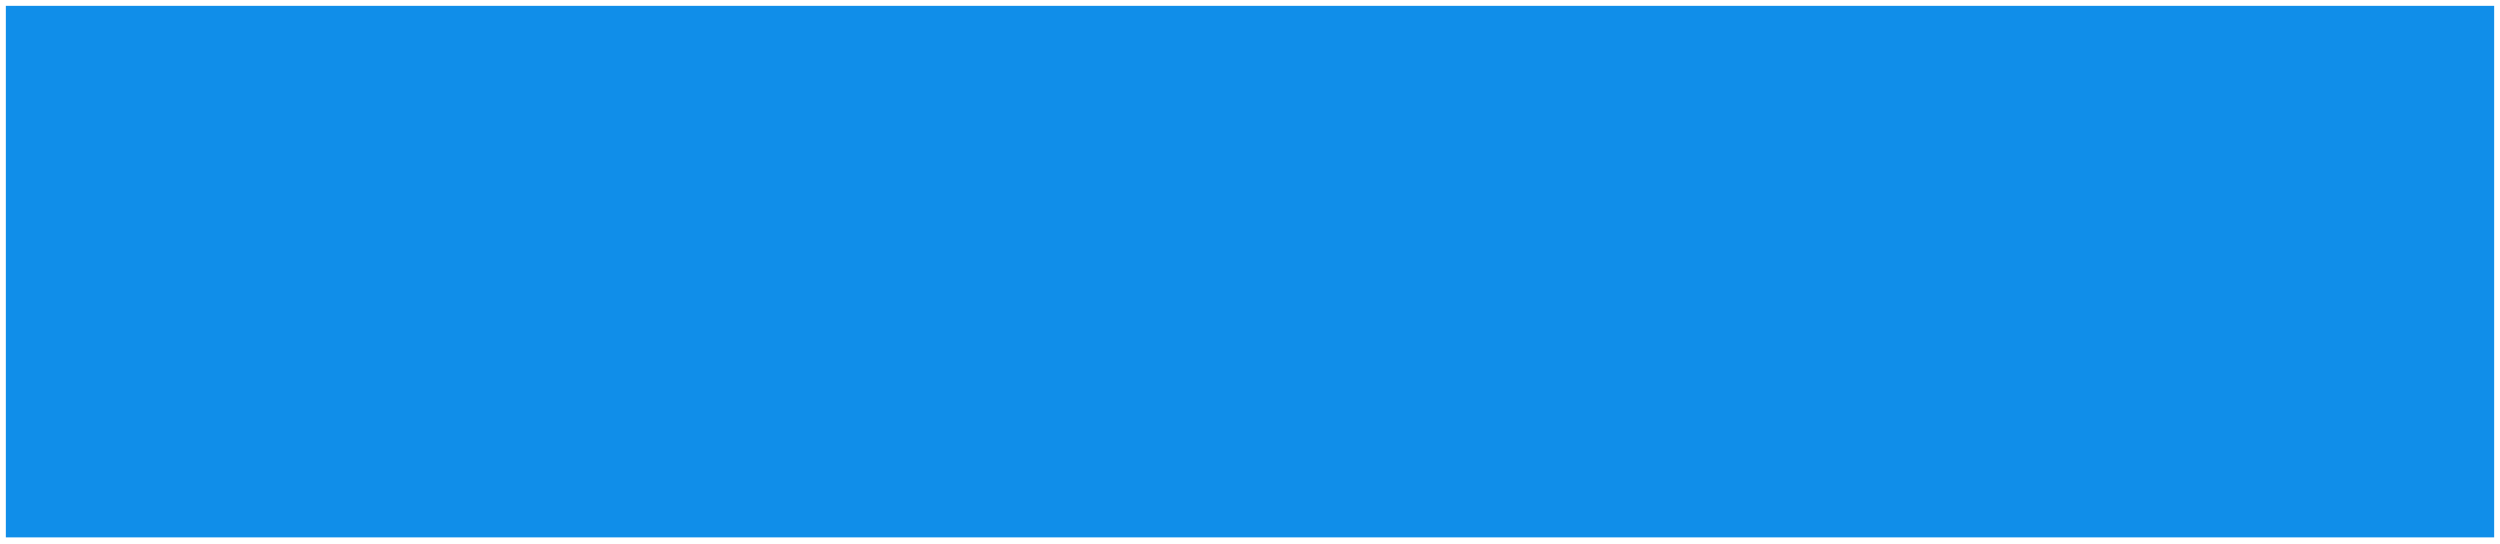
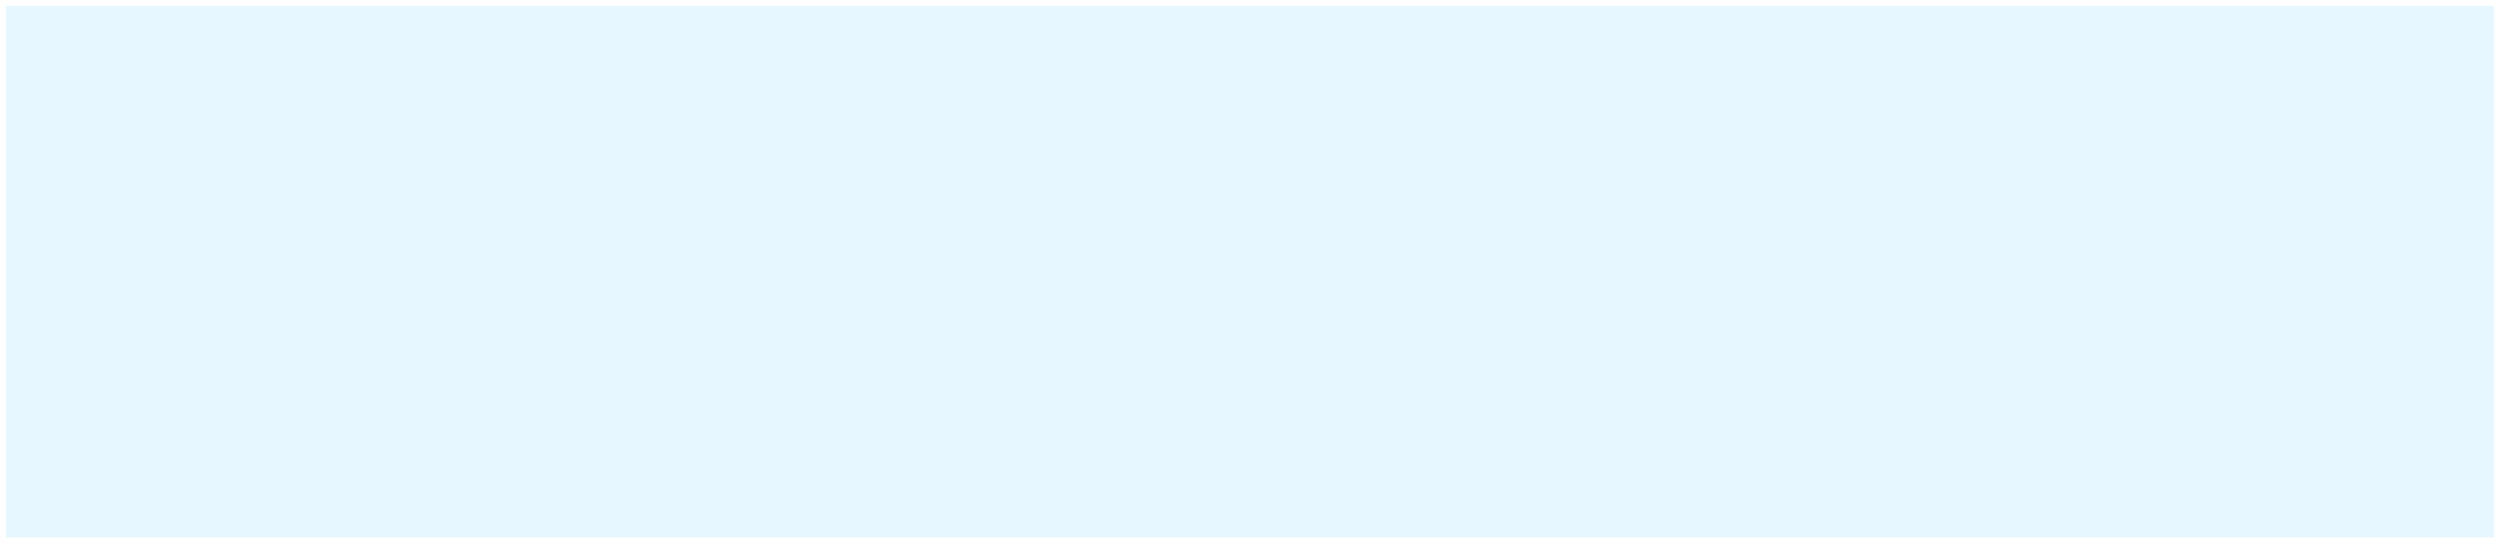
<svg xmlns="http://www.w3.org/2000/svg" version="1.1" width="428px" height="93px">
  <g transform="matrix(1 0 0 1 -80 -723 )">
-     <path d="M 81 724  L 507 724  L 507 815  L 81 815  L 81 724  Z " fill-rule="nonzero" fill="#108ee9" stroke="none" />
+     <path d="M 81 724  L 507 724  L 507 815  L 81 815  L 81 724  Z " fill-rule="nonzero" fill="#e6f7ff" stroke="none" />
  </g>
</svg>
